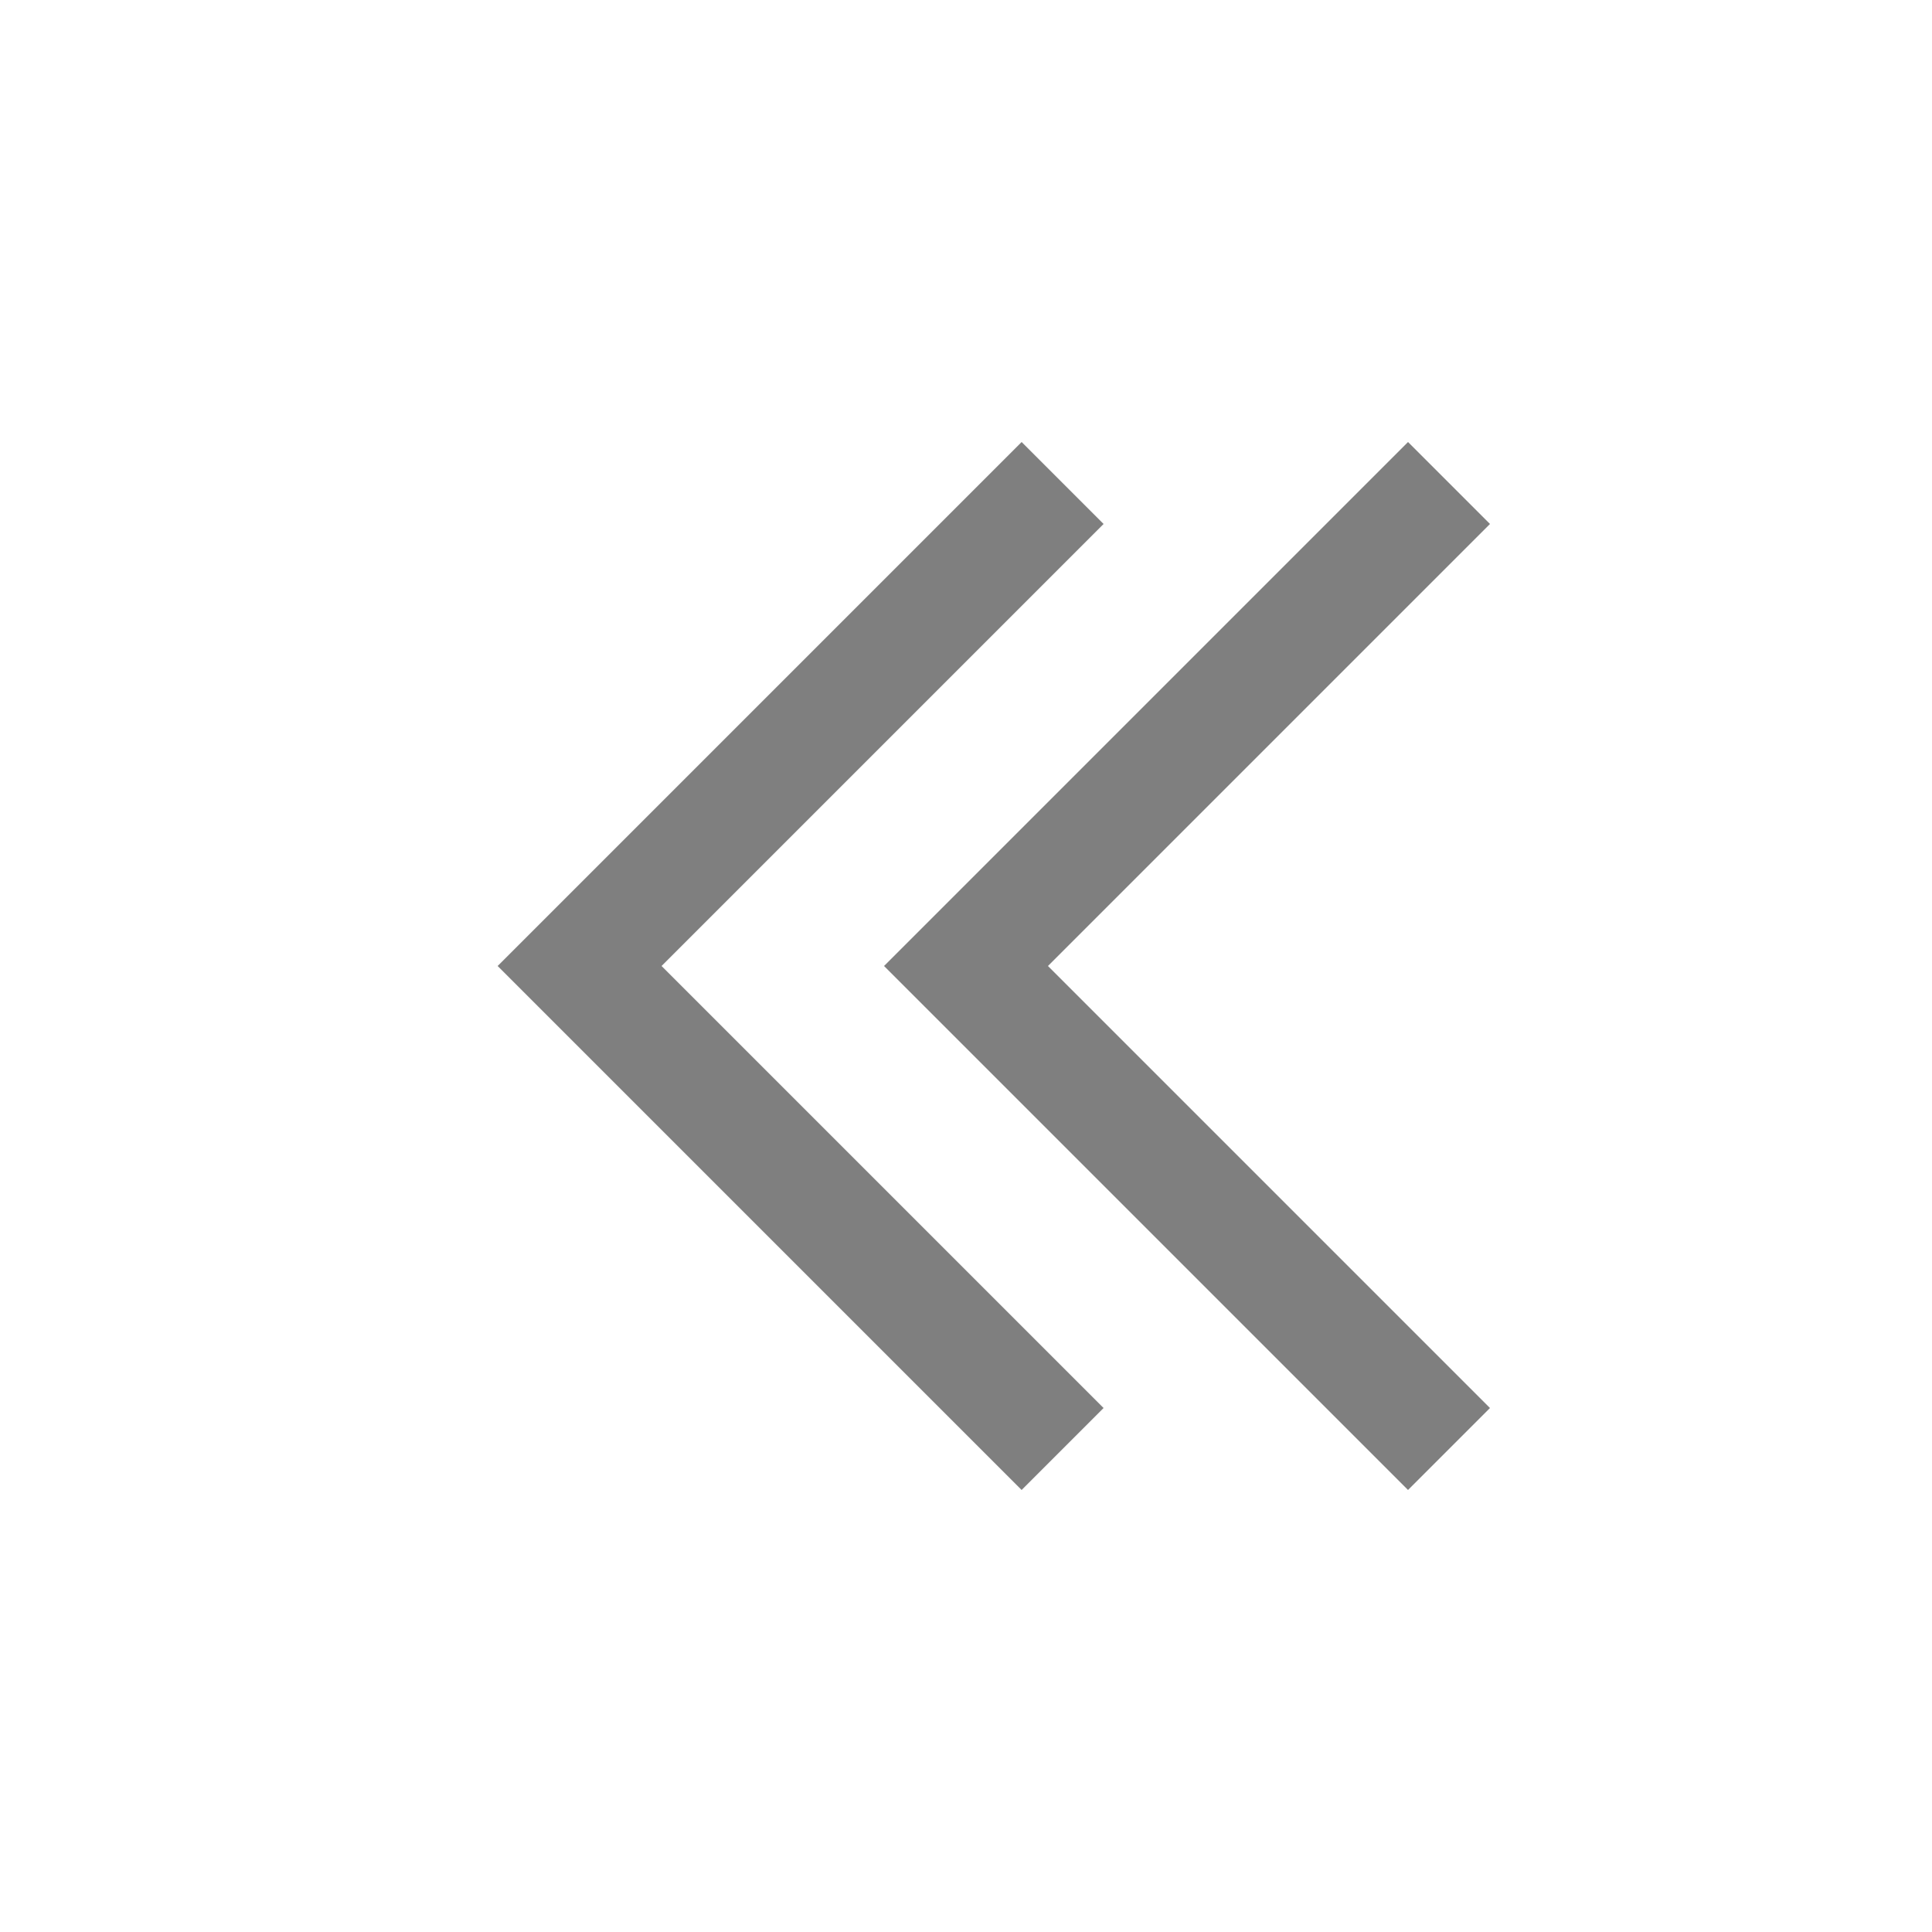
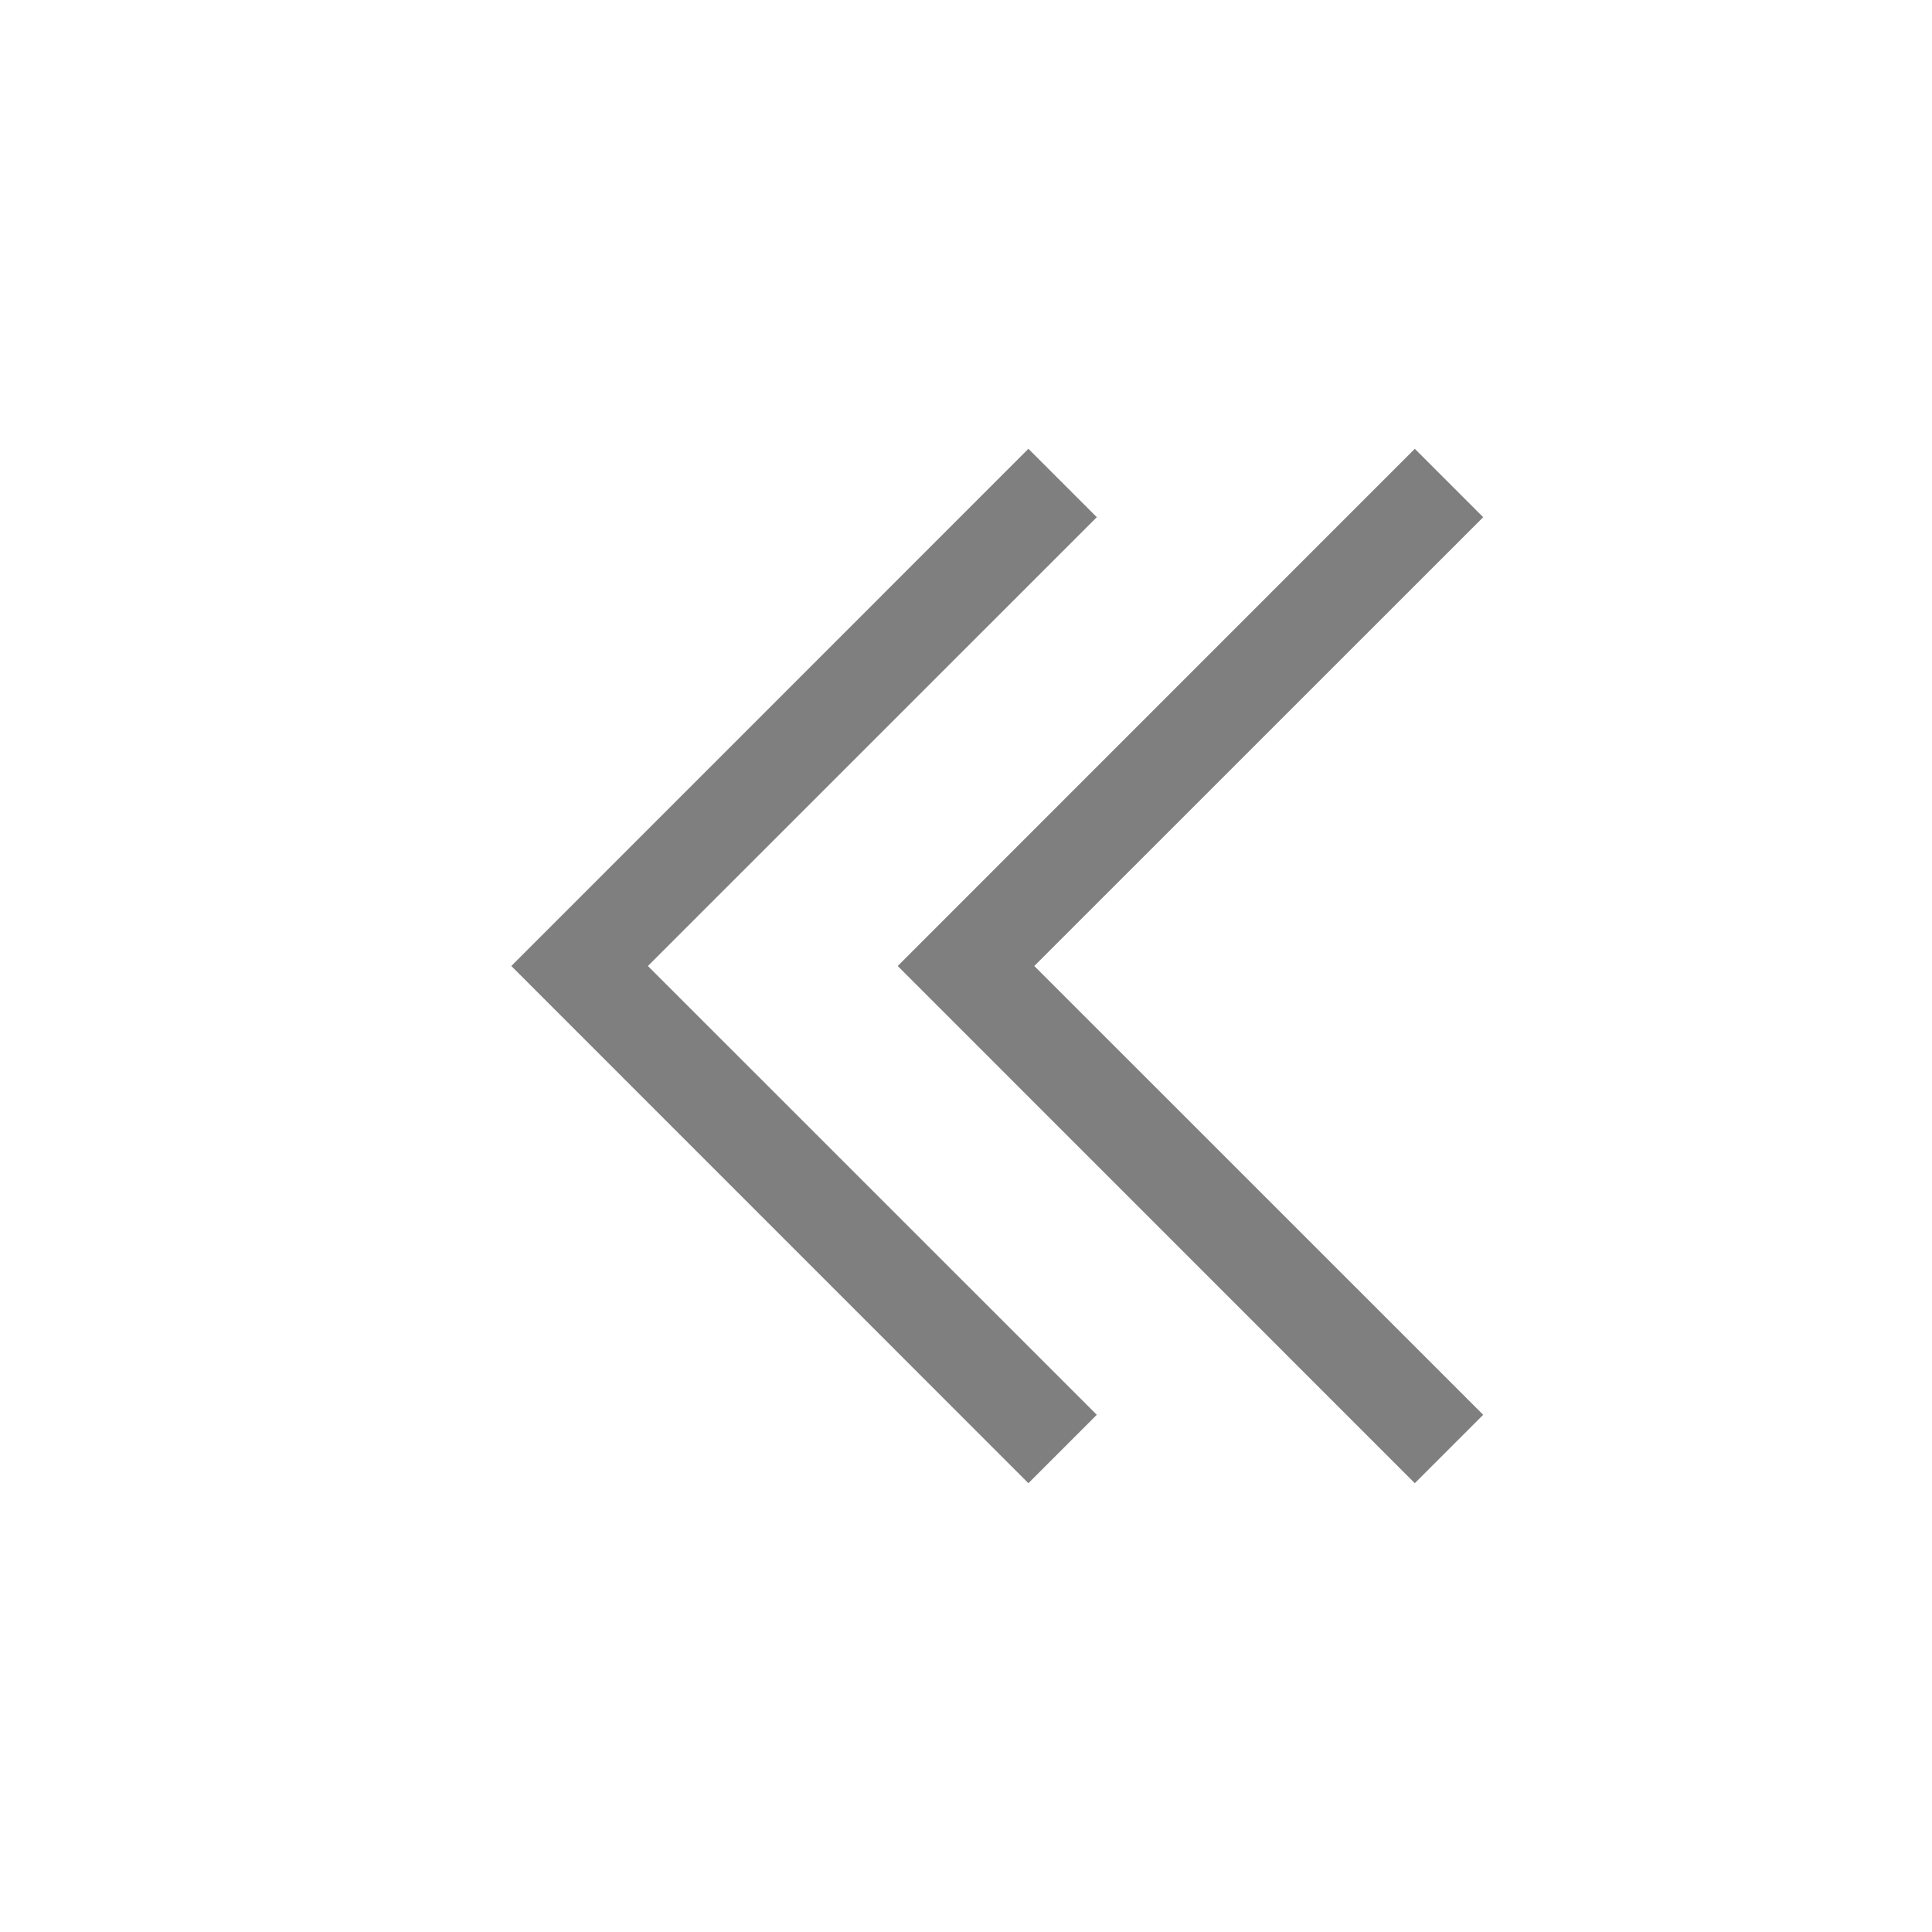
<svg xmlns="http://www.w3.org/2000/svg" width="20" height="20" viewBox="0 0 20 20">
-   <g fill="none" fill-rule="evenodd" stroke="#000" stroke-width="1.2" opacity=".5">
-     <path d="M15 15L10 10 15 5" />
-     <path d="M11 15L6 10 11 5" />
+   <g opacity=".5">
+     <path d="M14.646 4.646L15.354 5.354 10.707 10 15.354 14.646 14.646 15.354 9.293 10z" />
+     <path d="M10.646 4.646L11.354 5.354 6.707 10 11.354 14.646 10.646 15.354 5.293 10z" />
  </g>
</svg>
